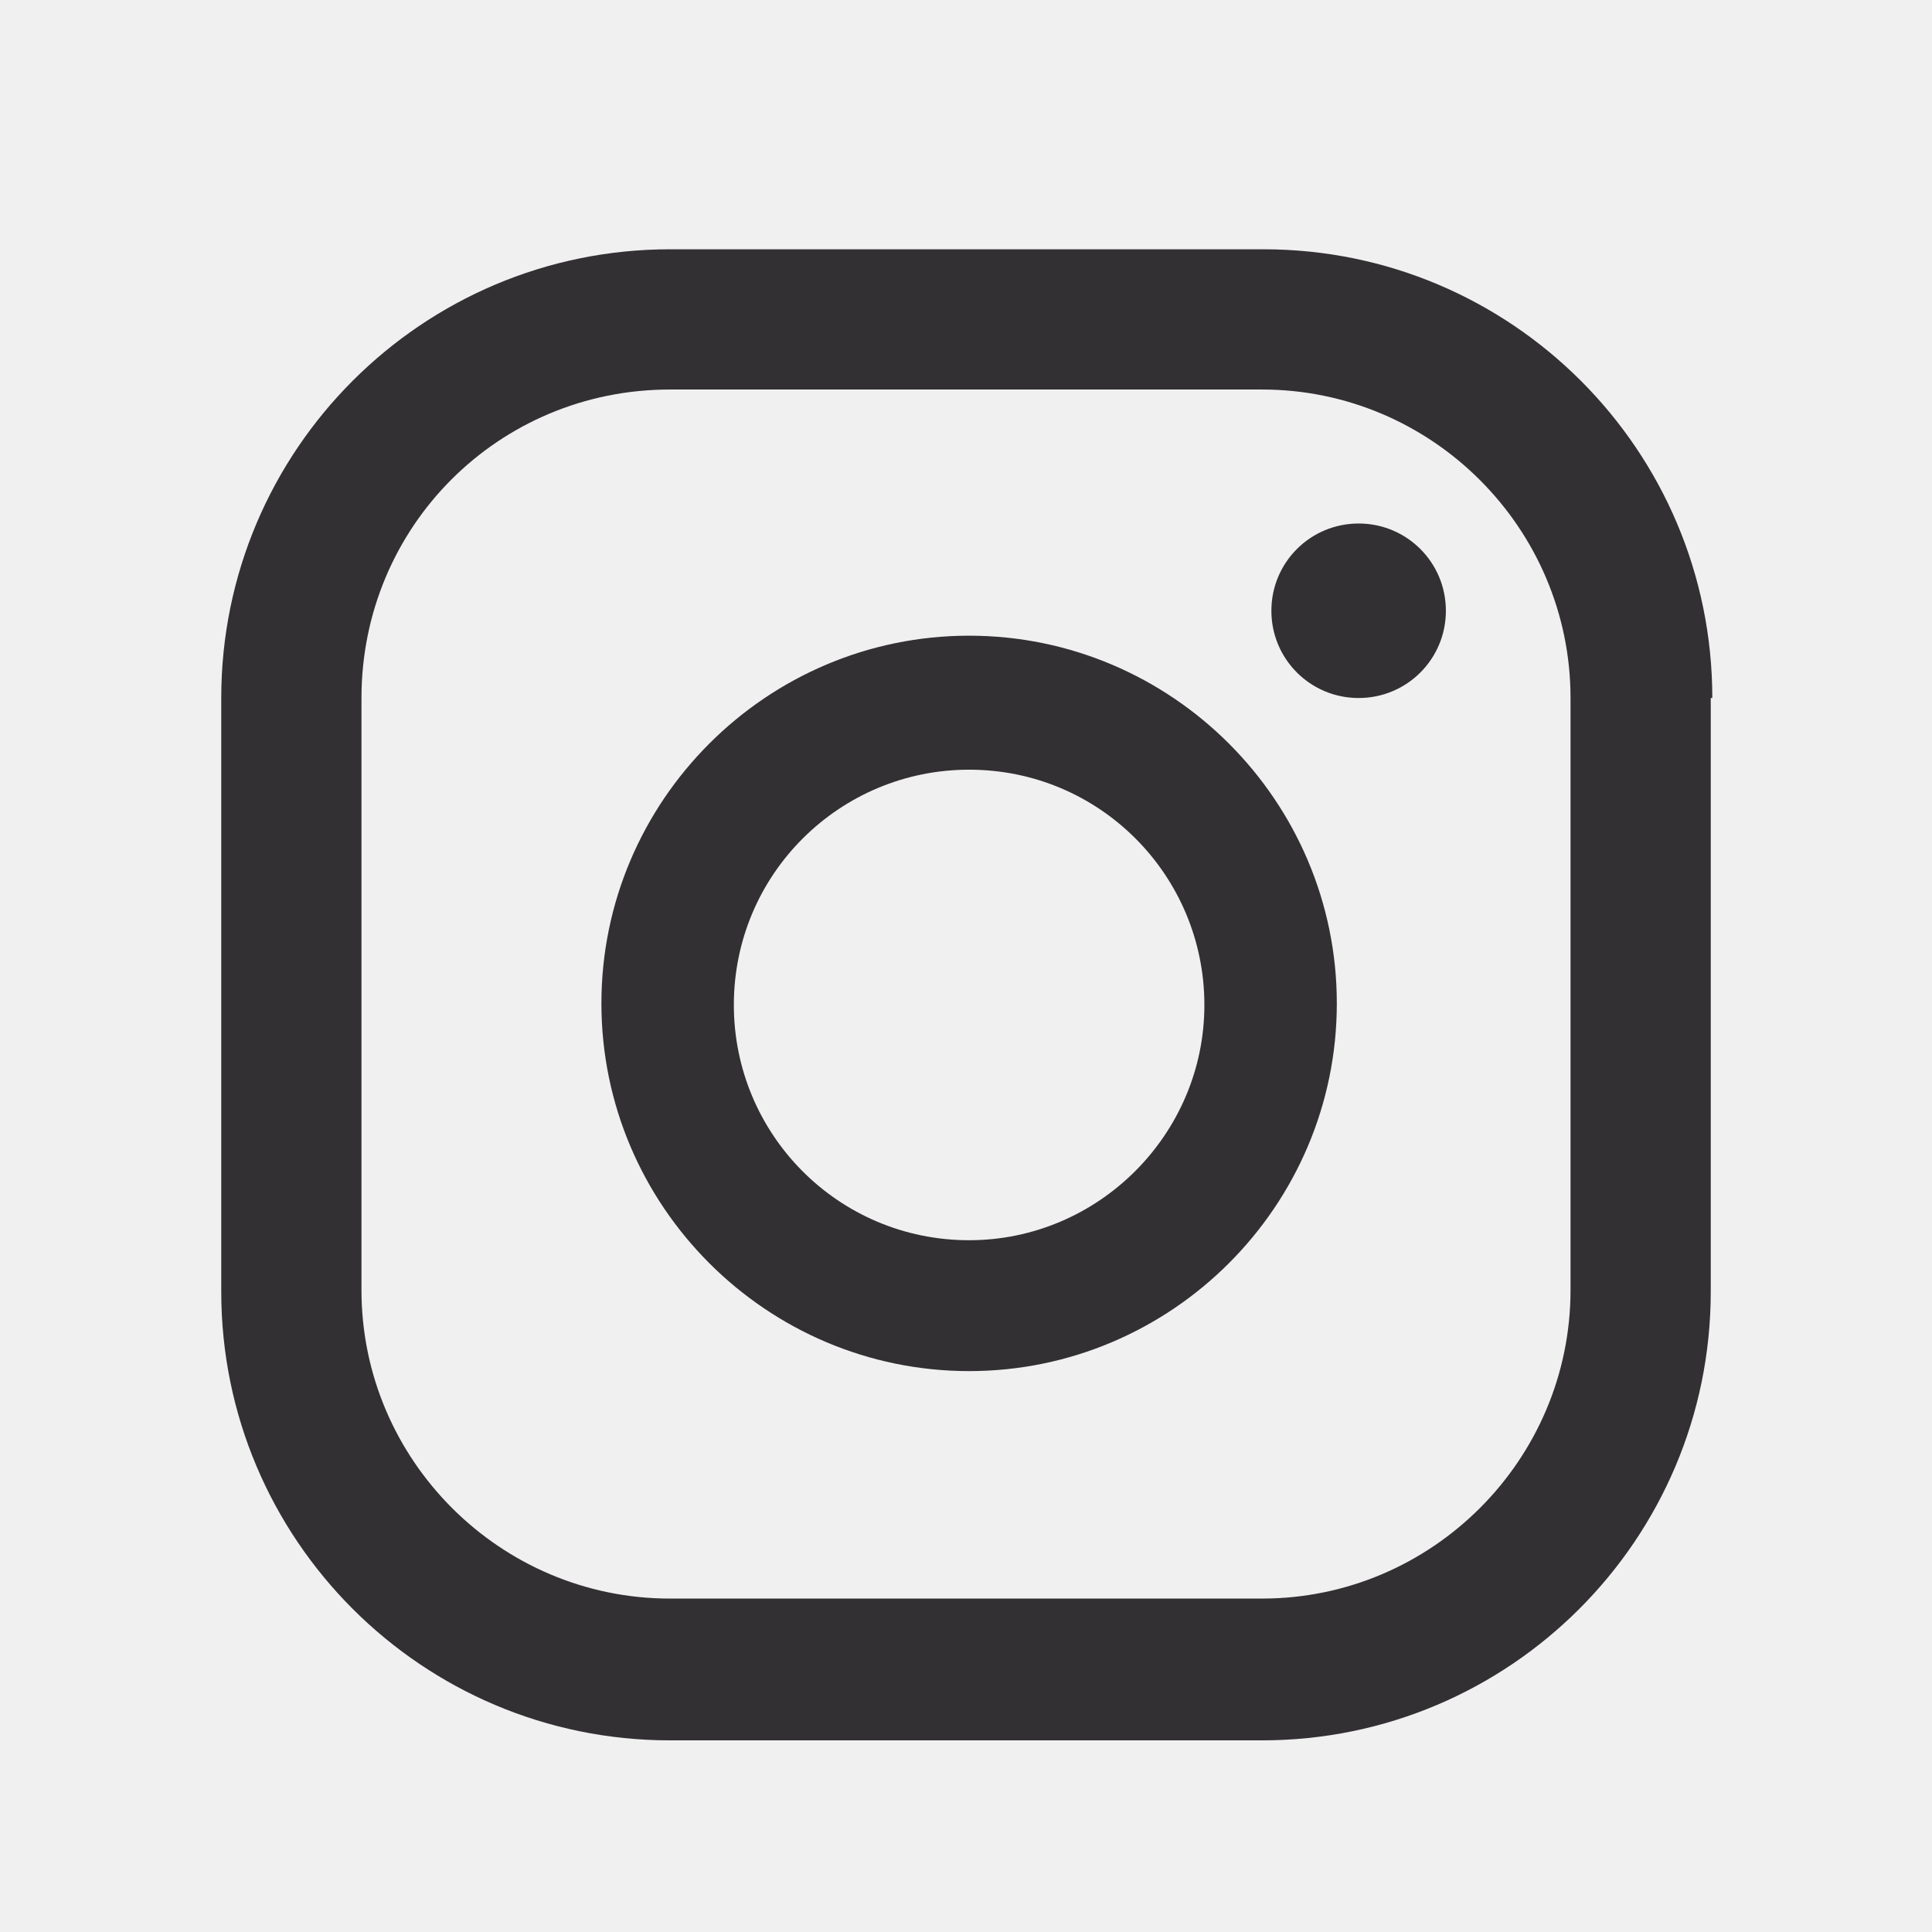
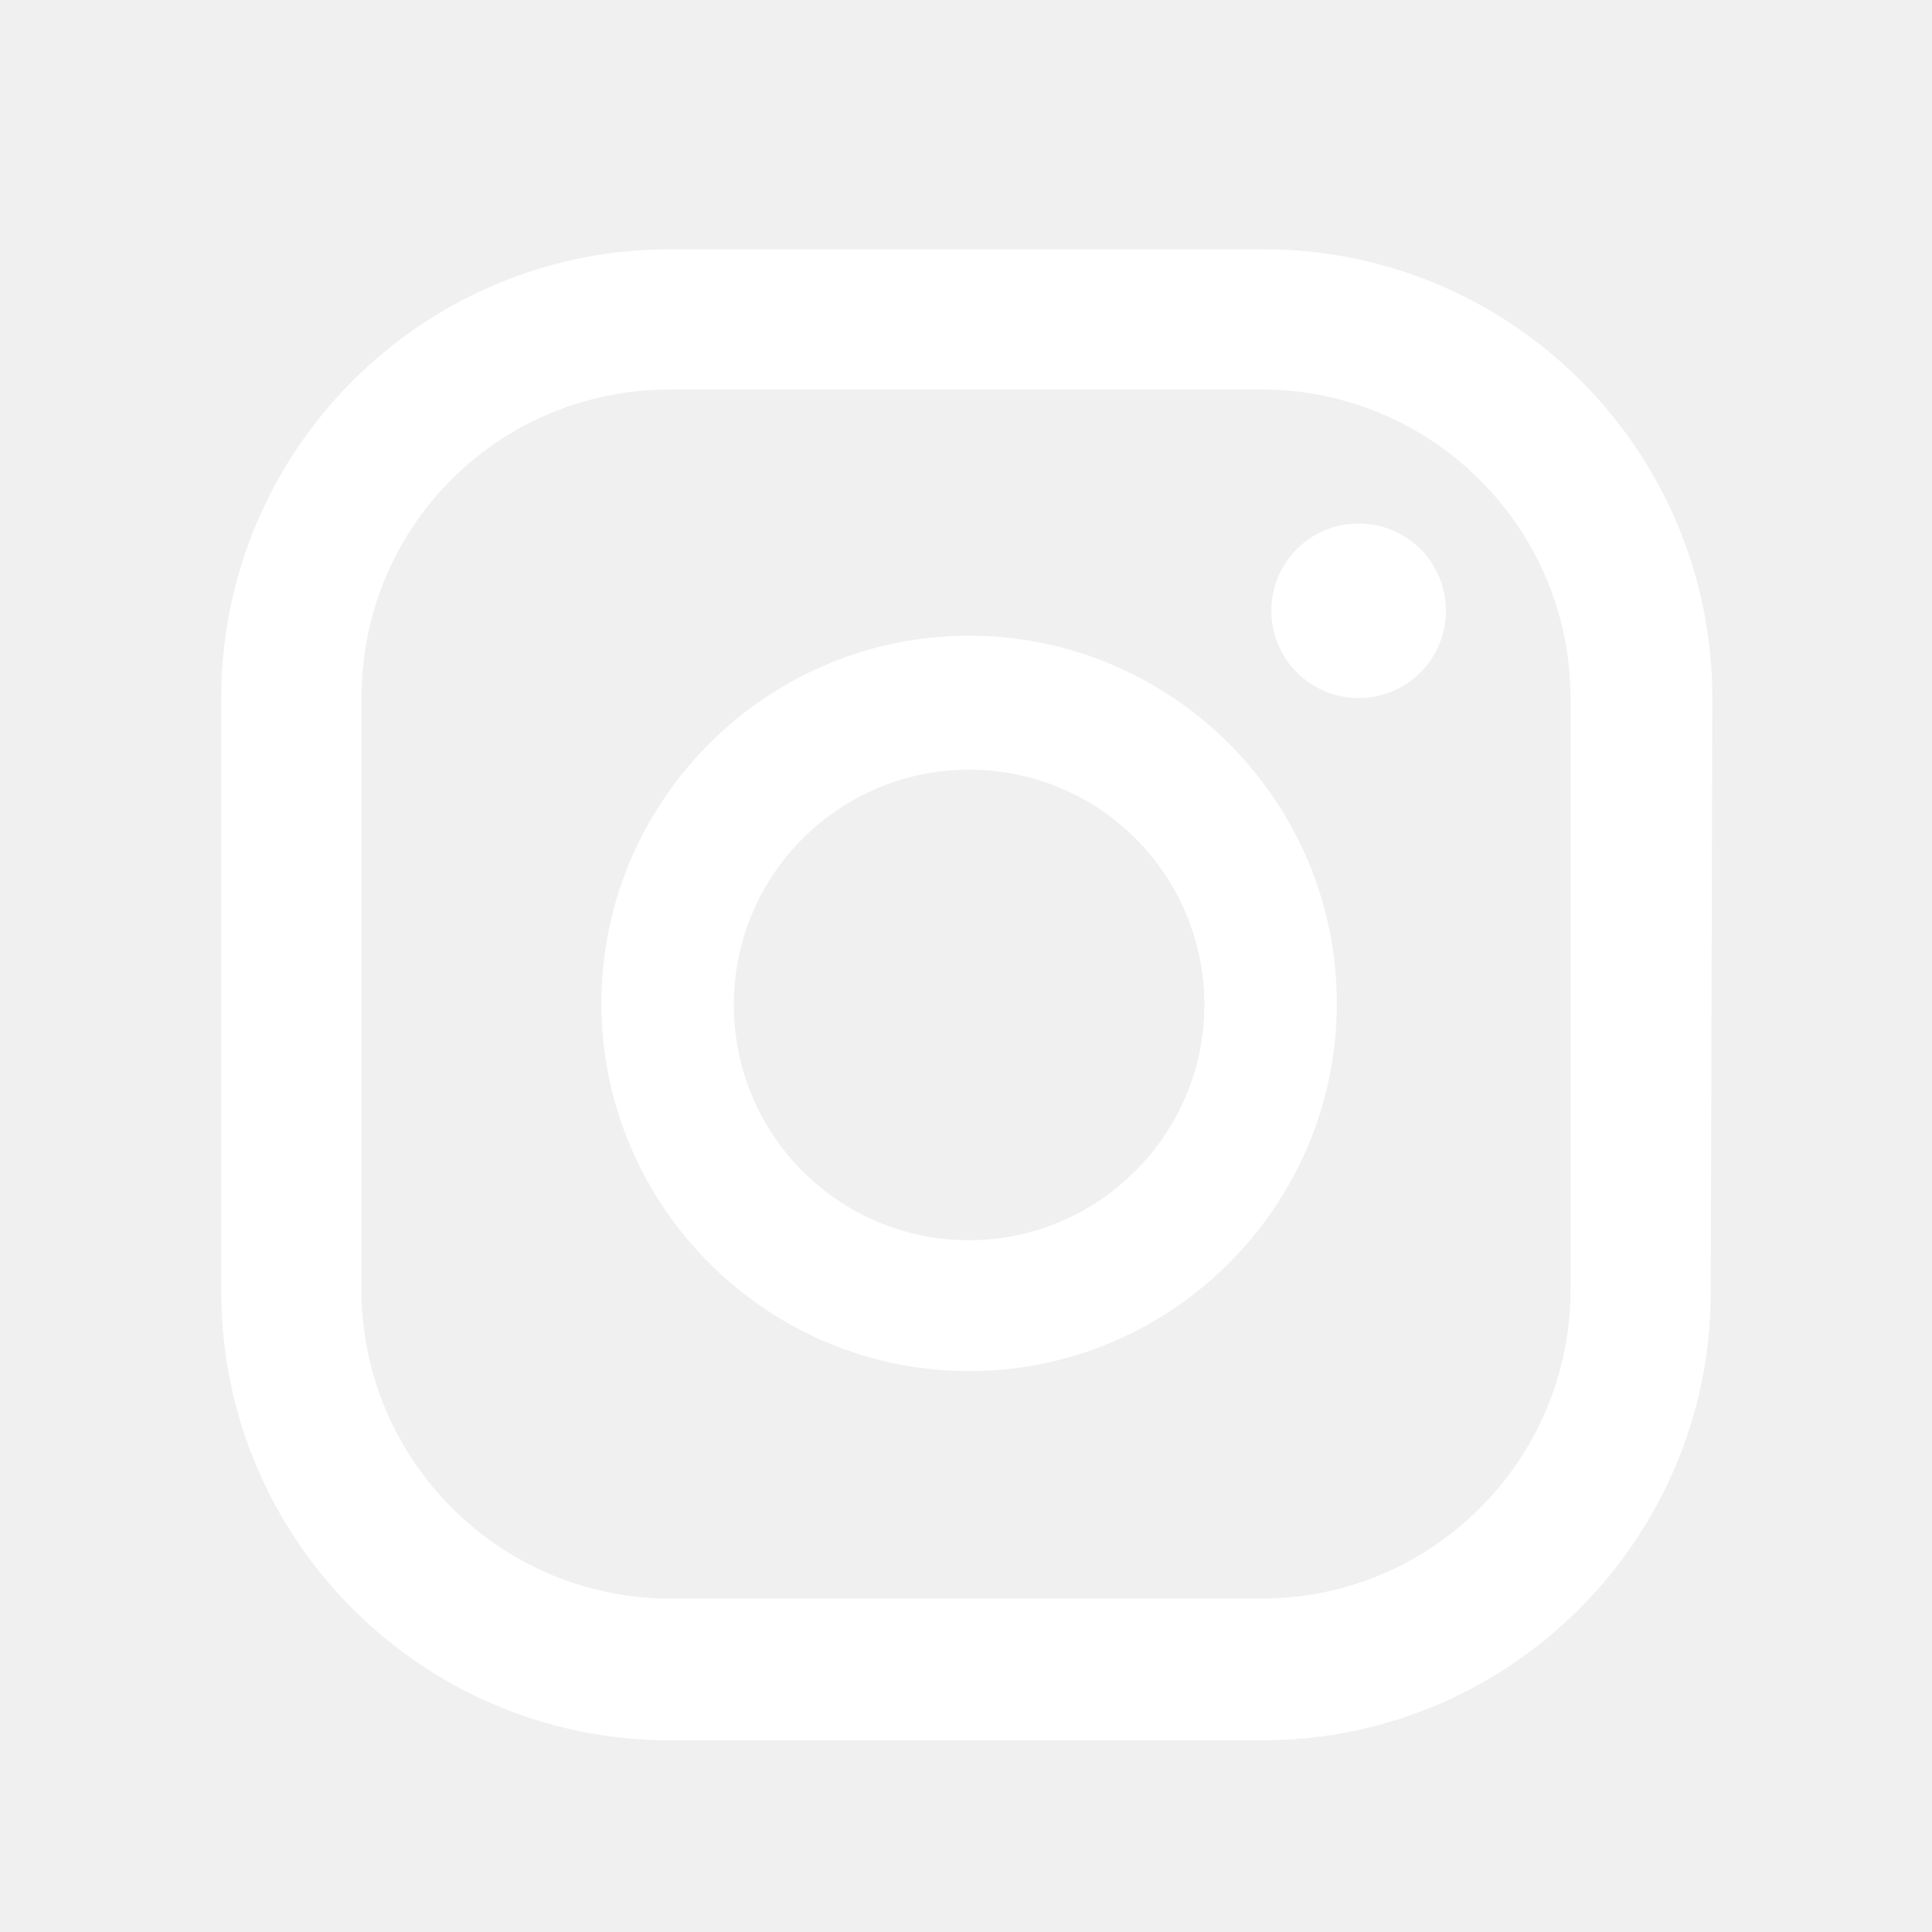
- <svg xmlns="http://www.w3.org/2000/svg" enable-background="new 0 0 124 124" viewBox="0 0 124 124">
-   <path fill="#333033" d="M87.2,33.6c-3.1,0-5.6,2.5-5.6,5.6c0,3.1,2.5,5.6,5.6,5.6c3.1,0,5.6-2.5,5.6-5.6   C92.8,36.1,90.3,33.6,87.2,33.6z M62.2,40.8c-13,0-23.6,10.6-23.6,23.6s10.6,23.6,23.6,23.6s23.6-10.6,23.6-23.6   S75.2,40.8,62.2,40.8z M62.2,79.6c-8.4,0-15.1-6.8-15.1-15.1c0-8.4,6.8-15.1,15.1-15.1c8.4,0,15.1,6.8,15.1,15.1   C77.3,72.8,70.5,79.6,62.2,79.6z M109.9,44.8c0-15.9-12.9-28.8-28.8-28.8H43c-15.9,0-28.8,12.9-28.8,28.8v38.1   c0,15.9,12.9,28.8,28.8,28.8H81c15.9,0,28.8-12.9,28.8-28.8V44.8z M100.8,82.8c0,10.9-8.9,19.8-19.8,19.8H43   c-10.9,0-19.8-8.9-19.8-19.8V44.8C23.2,33.8,32,25,43,25H81c10.9,0,19.8,8.9,19.8,19.8V82.8z" />
+ <svg xmlns="http://www.w3.org/2000/svg" version="1.1" id="Layer_1" x="0px" y="0px" viewBox="0 0 124 124" style="enable-background:new 0 0 124 124;" xml:space="preserve">
+   <style type="text/css">
+ 	.st0{fill:#FFFFFF;}
+ </style>
+   <path class="st0" d="M87.2,33.6c-3.1,0-5.6,2.5-5.6,5.6s2.5,5.6,5.6,5.6s5.6-2.5,5.6-5.6C92.8,36.1,90.3,33.6,87.2,33.6z M62.2,40.8  c-13,0-23.6,10.6-23.6,23.6S49.2,88,62.2,88s23.6-10.6,23.6-23.6S75.2,40.8,62.2,40.8z M62.2,79.6c-8.4,0-15.1-6.8-15.1-15.1  c0-8.4,6.8-15.1,15.1-15.1c8.4,0,15.1,6.8,15.1,15.1C77.3,72.8,70.5,79.6,62.2,79.6z M109.9,44.8C109.9,28.9,97,16,81.1,16H43  c-15.9,0-28.8,12.9-28.8,28.8v38.1c0,15.9,12.9,28.8,28.8,28.8h38c15.9,0,28.8-12.9,28.8-28.8L109.9,44.8L109.9,44.8z M100.8,82.8  c0,10.9-8.9,19.8-19.8,19.8H43c-10.9,0-19.8-8.9-19.8-19.8v-38C23.2,33.8,32,25,43,25h38c10.9,0,19.8,8.9,19.8,19.8V82.8z" />
</svg>
